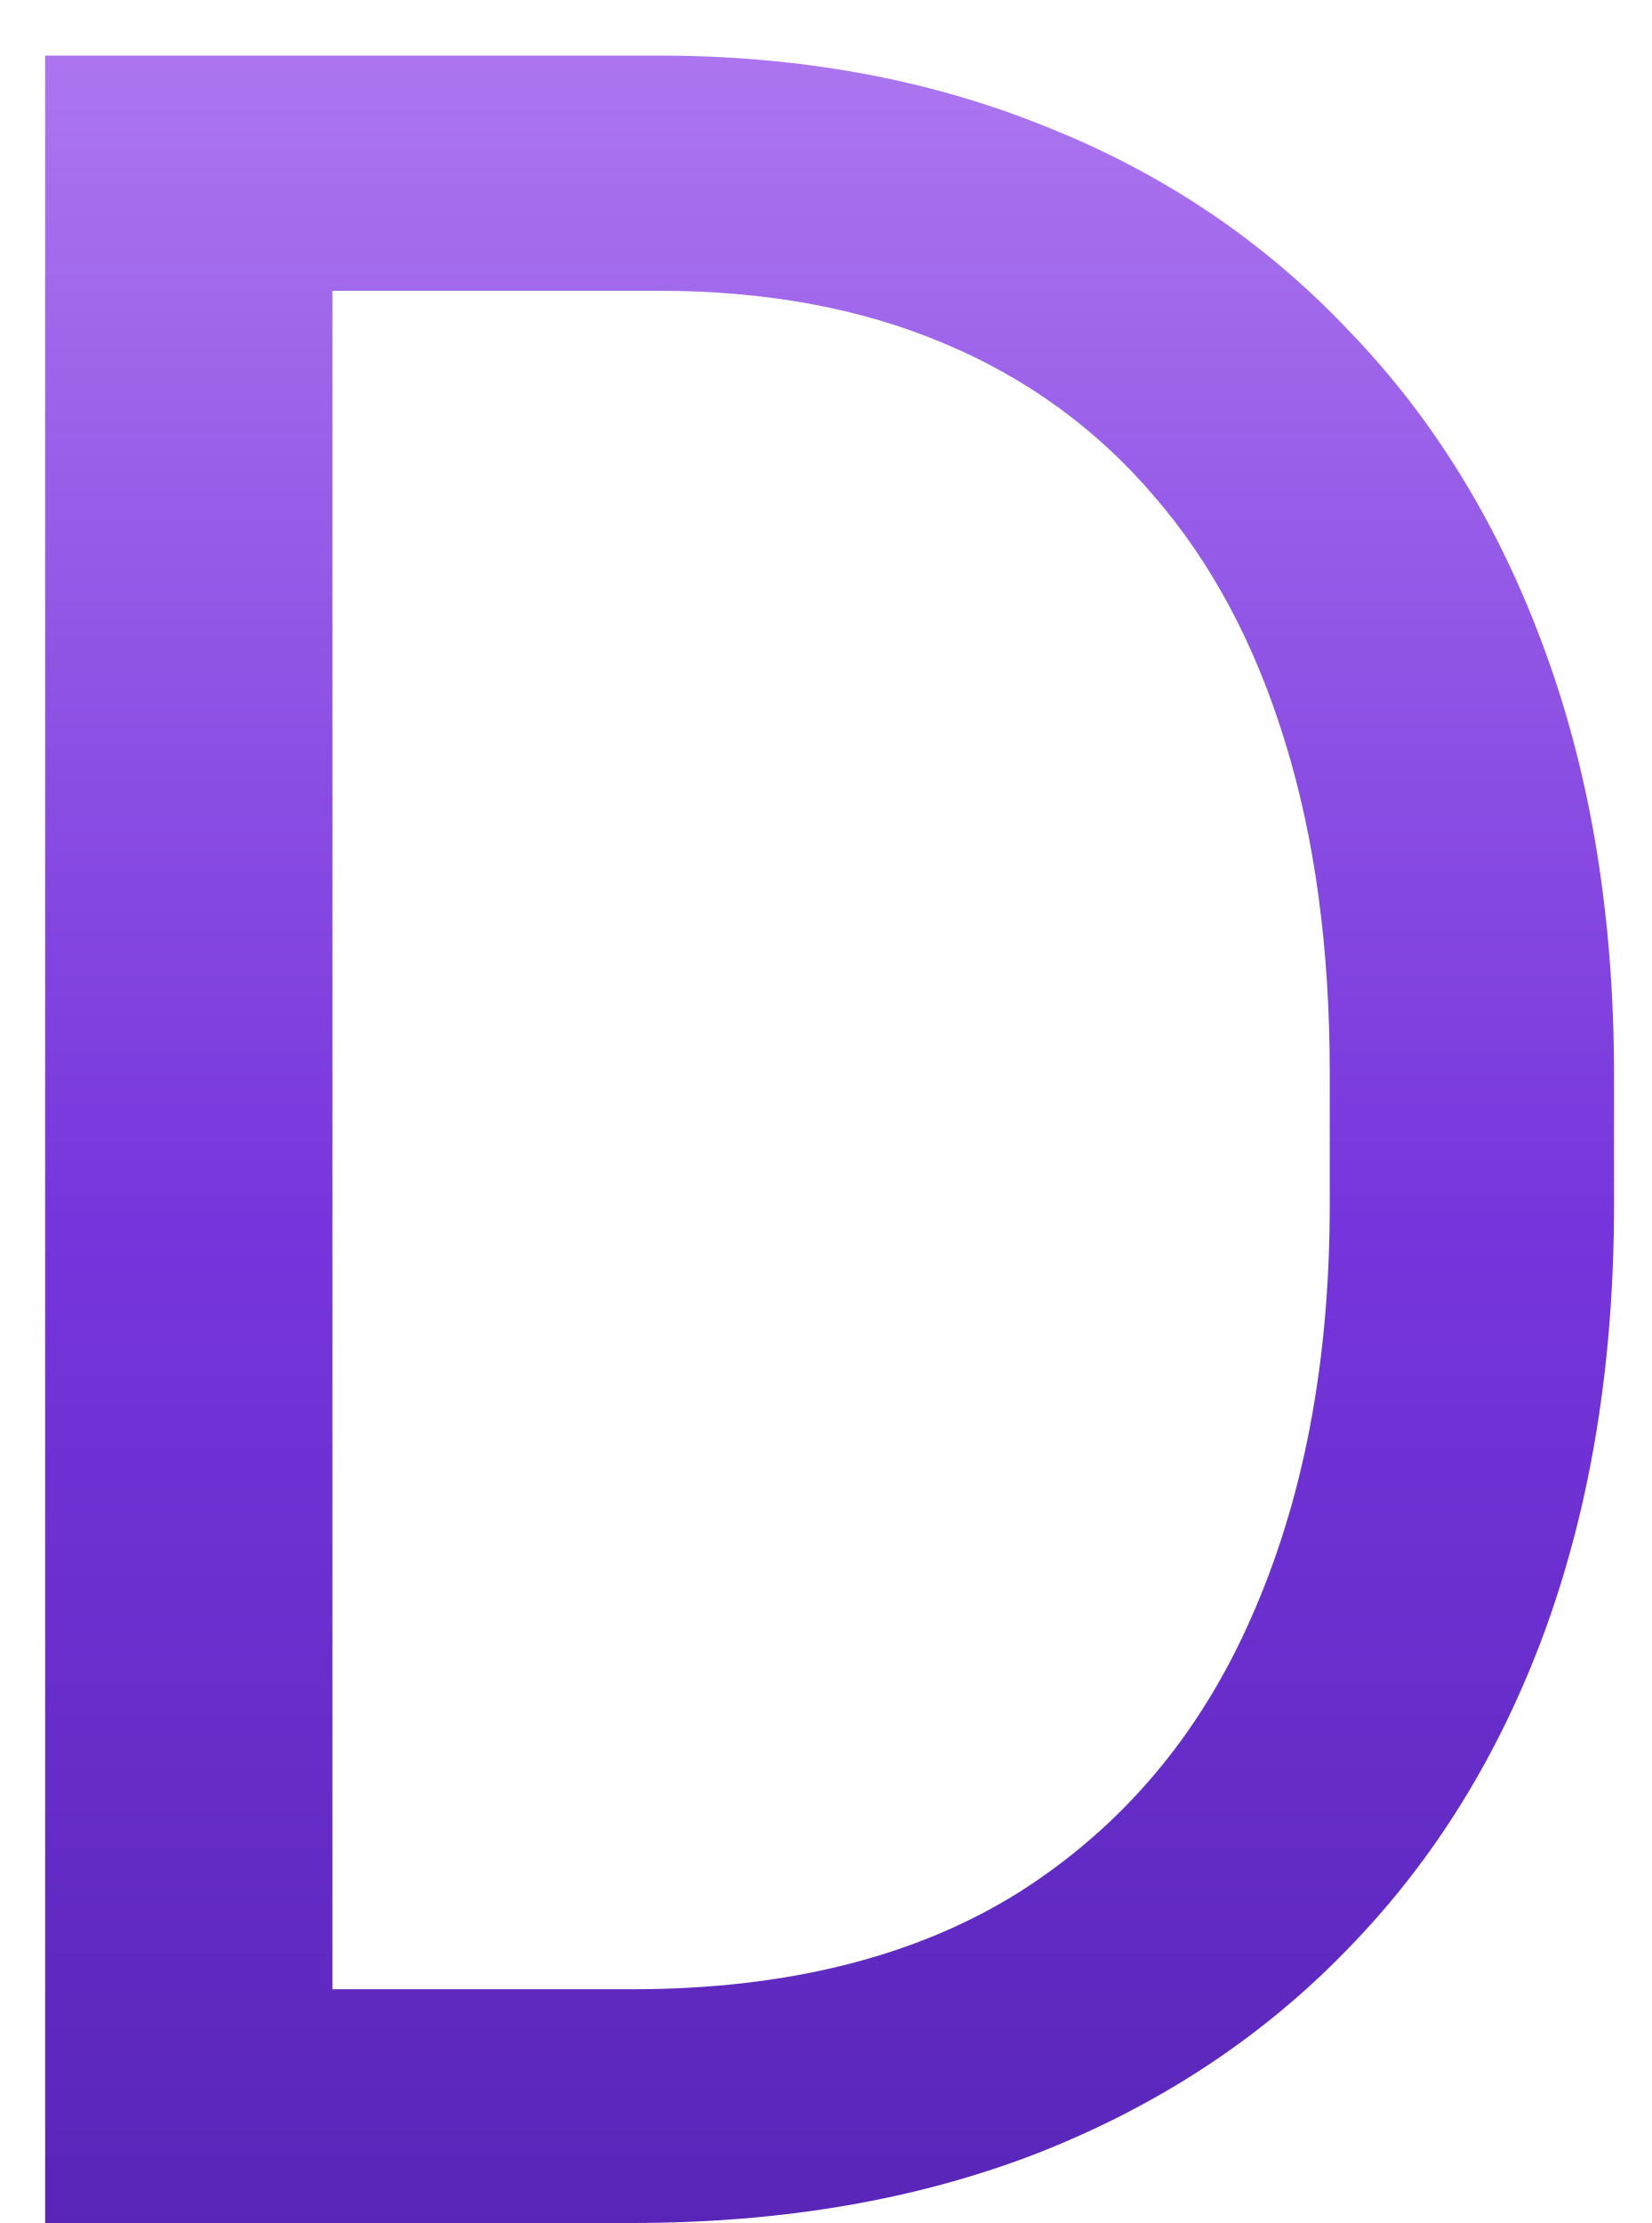
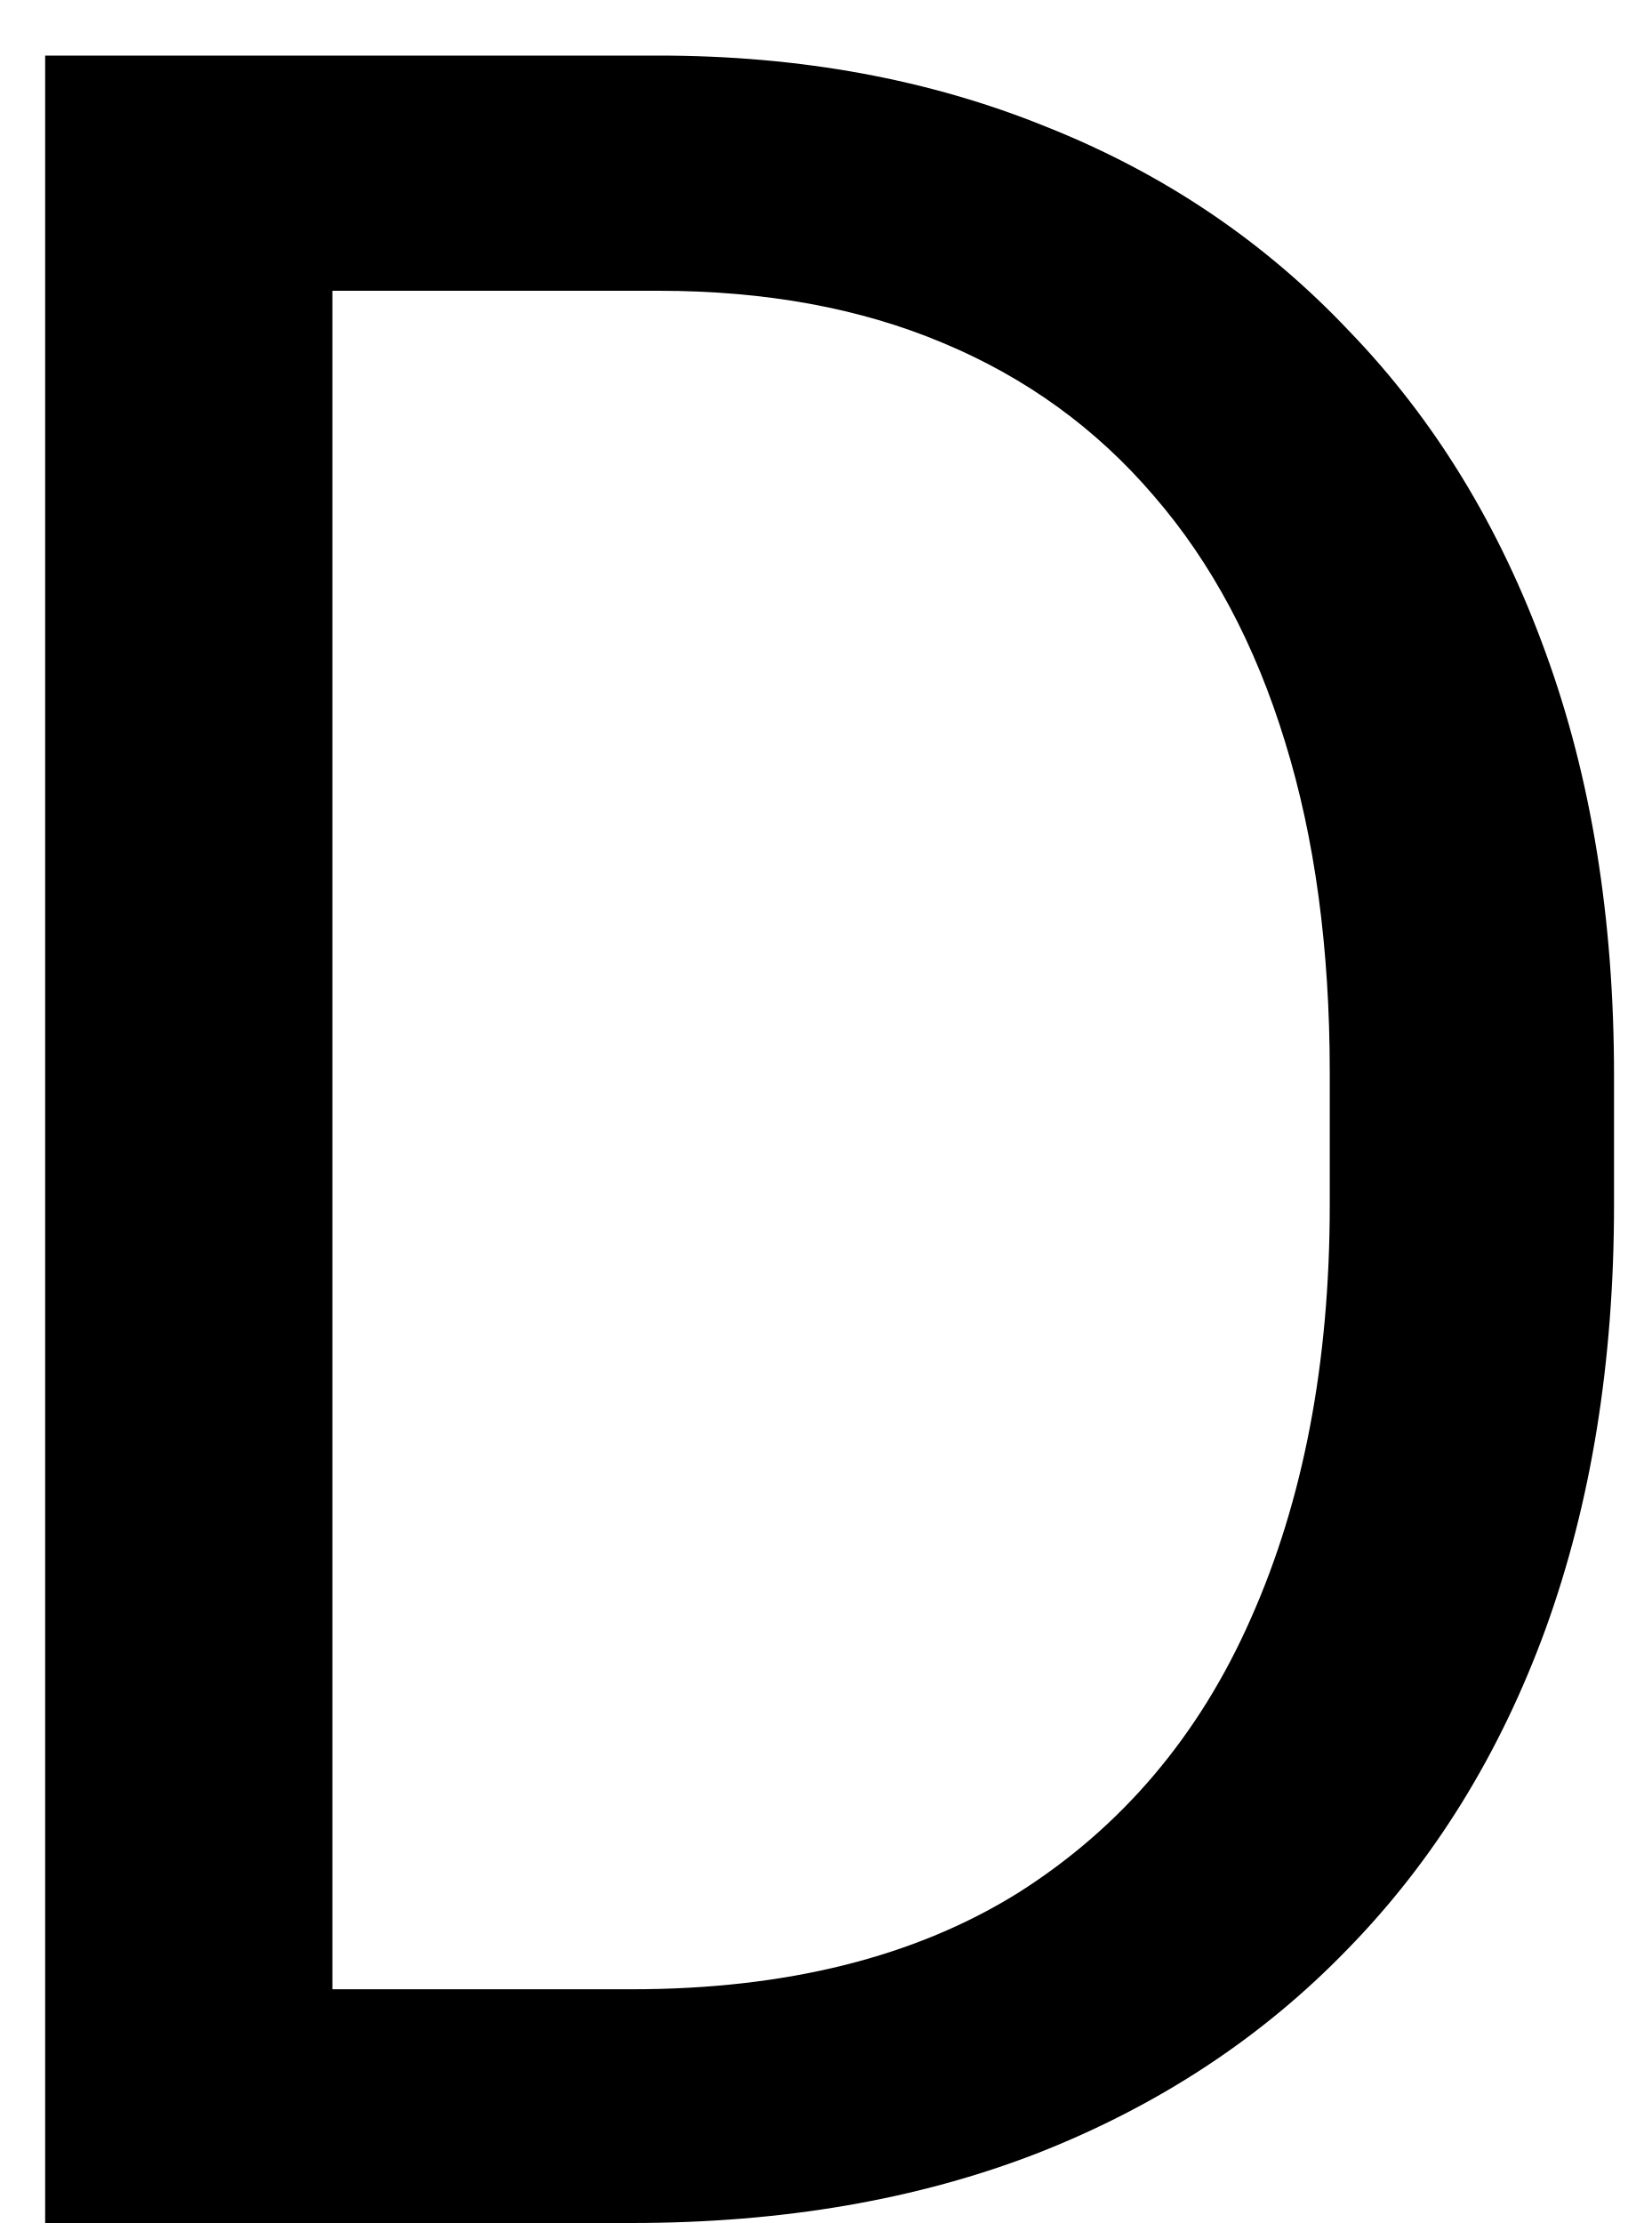
<svg xmlns="http://www.w3.org/2000/svg" width="26" height="35" viewBox="0 0 26 35" fill="none">
  <path d="M9.945 35H2.82L2.867 31.32H9.945C12.383 31.32 14.414 30.812 16.039 29.797C17.664 28.766 18.883 27.328 19.695 25.484C20.523 23.625 20.938 21.453 20.938 18.969V16.883C20.938 14.93 20.703 13.195 20.234 11.68C19.766 10.148 19.078 8.859 18.172 7.812C17.266 6.75 16.156 5.945 14.844 5.398C13.547 4.852 12.055 4.578 10.367 4.578H2.68V0.875H10.367C12.602 0.875 14.641 1.25 16.484 2C18.328 2.734 19.914 3.805 21.242 5.211C22.586 6.602 23.617 8.289 24.336 10.273C25.055 12.242 25.414 14.461 25.414 16.93V18.969C25.414 21.438 25.055 23.664 24.336 25.648C23.617 27.617 22.578 29.297 21.219 30.688C19.875 32.078 18.25 33.148 16.344 33.898C14.453 34.633 12.32 35 9.945 35ZM5.234 0.875V35H0.711V0.875H5.234Z" fill="url(#paint0_linear_347_2)" />
  <defs>
    <linearGradient id="paint0_linear_347_2" x1="13" y1="46.5" x2="13" y2="-3.5" gradientUnits="userSpaceOnUse">
-       <stop stop-color="#431A9E" />
-       <stop offset="0.545" stop-color="#7635DC" />
-       <stop offset="1" stop-color="#B985F4" />
+       <stop stopColor="#431A9E" />
+       <stop offset="0.545" stopColor="#7635DC" />
+       <stop offset="1" stopColor="#B985F4" />
    </linearGradient>
  </defs>
</svg>
